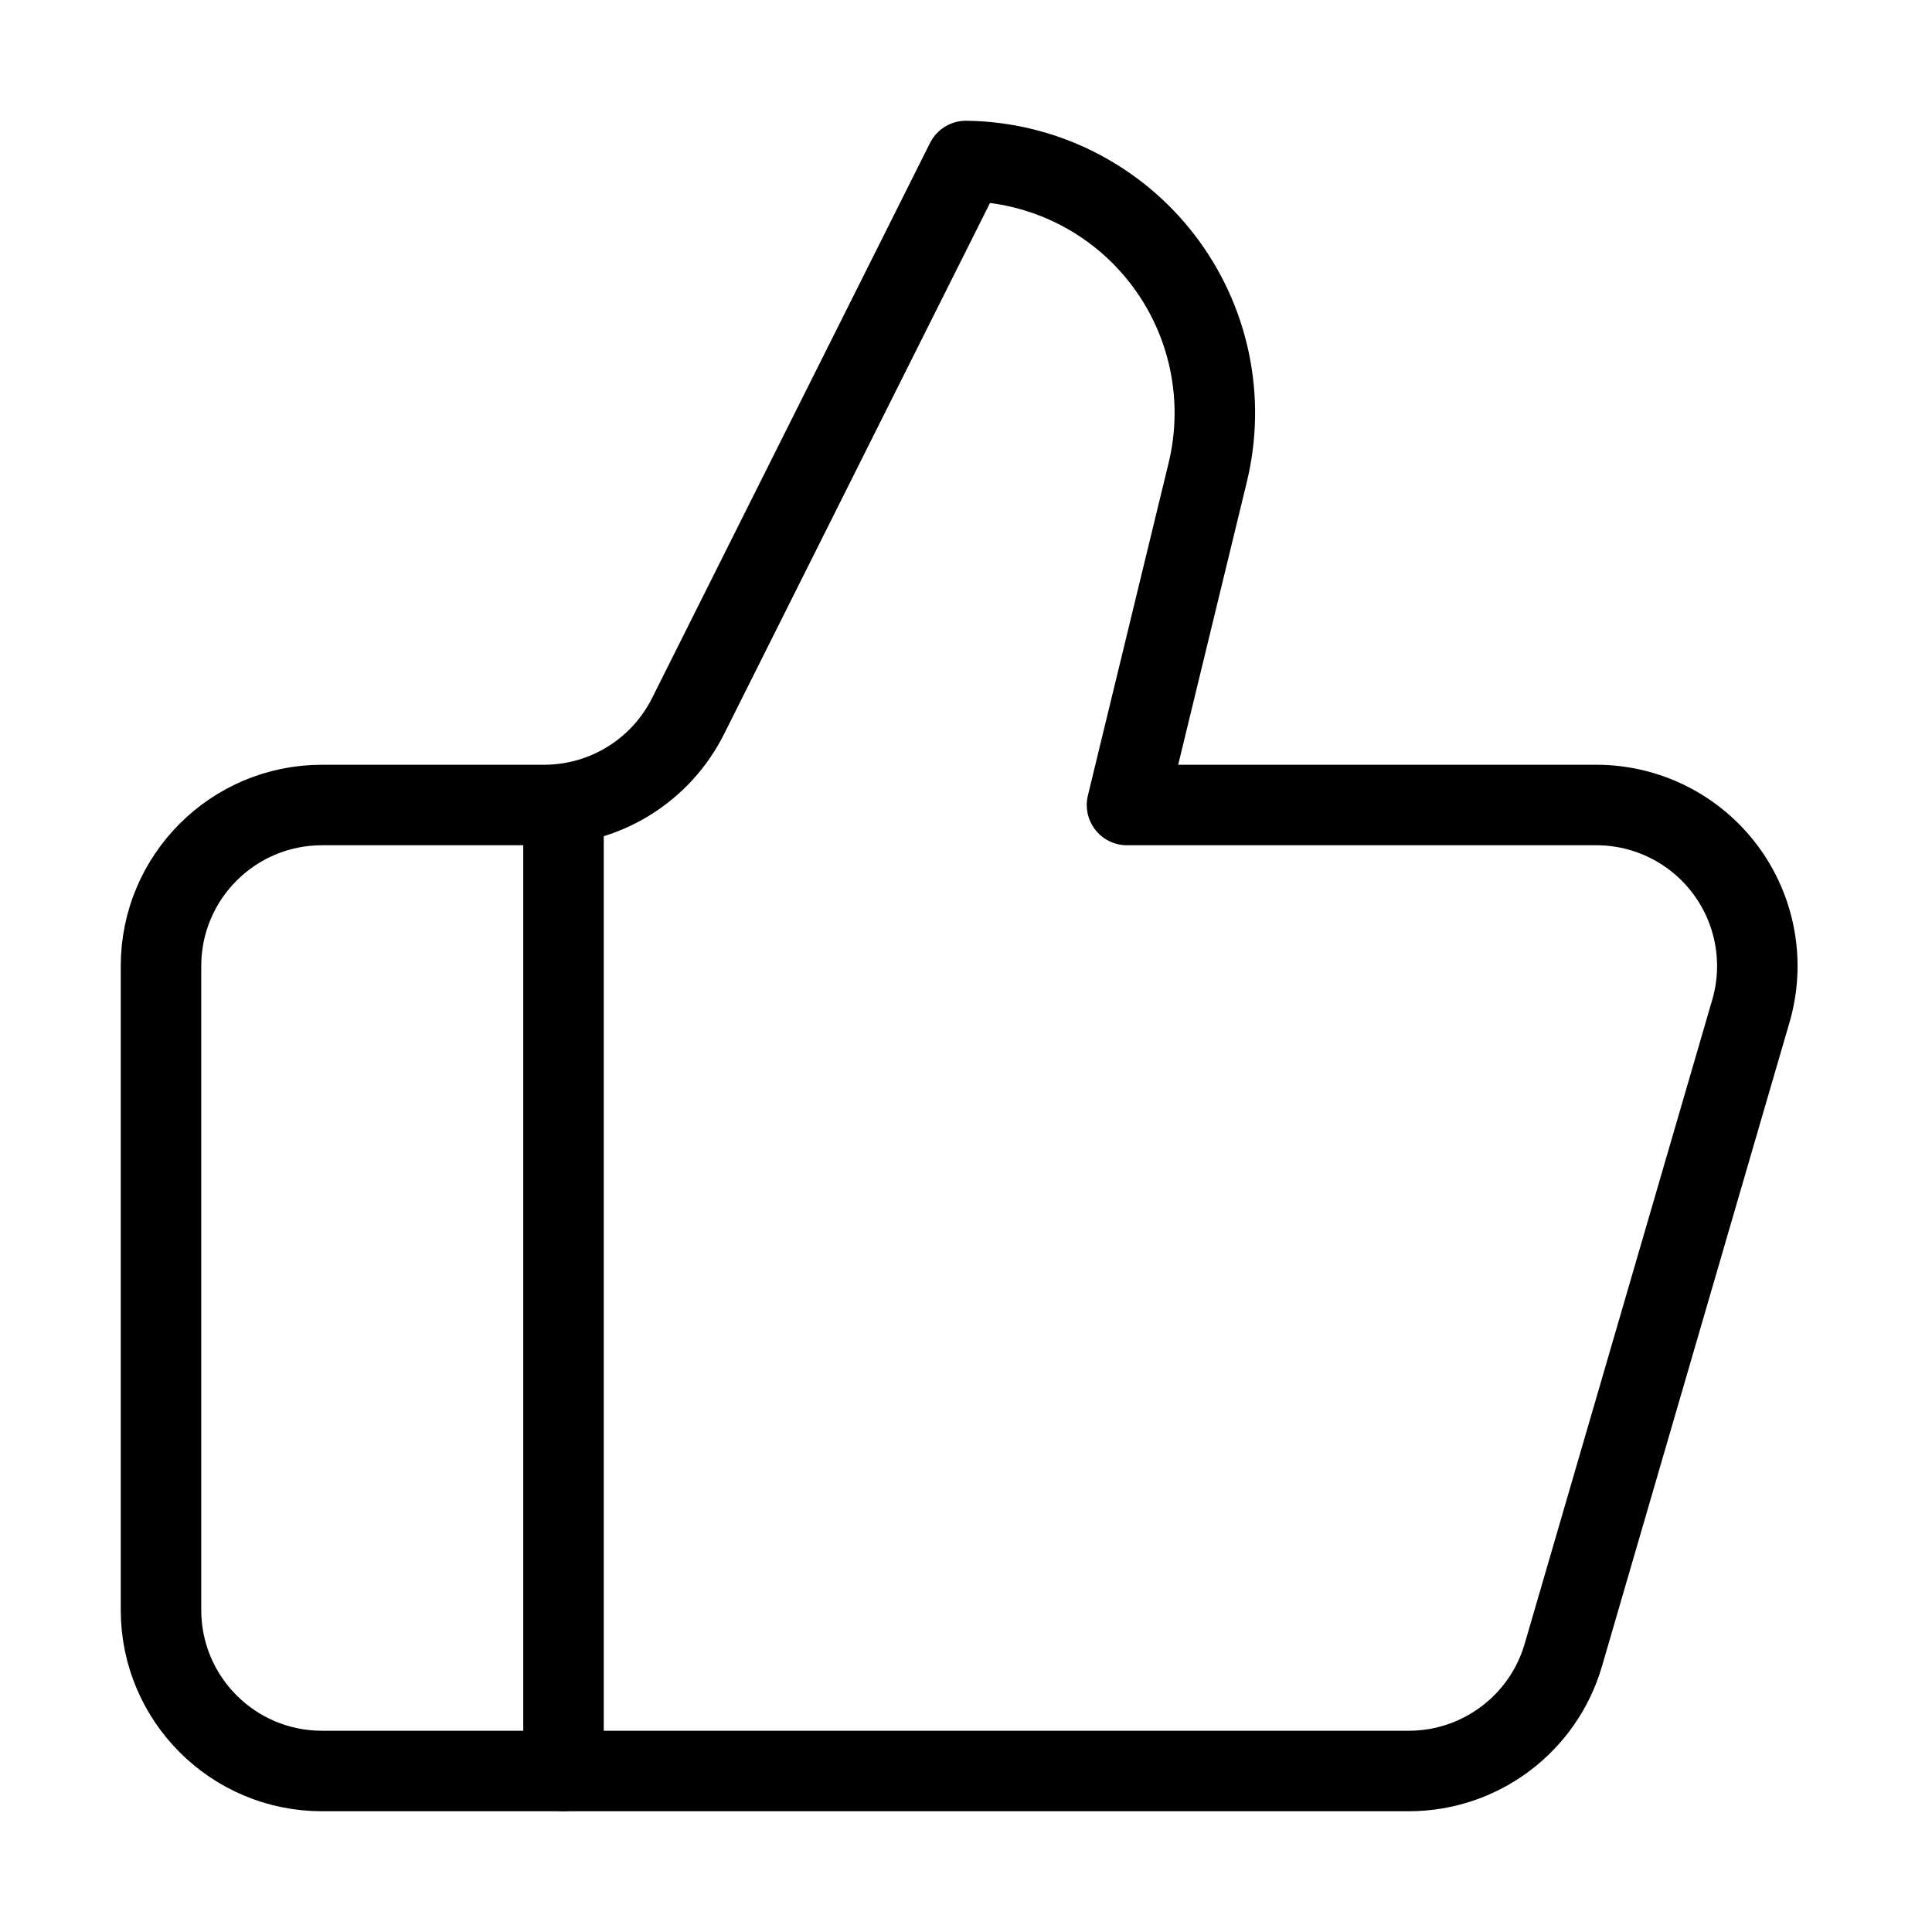
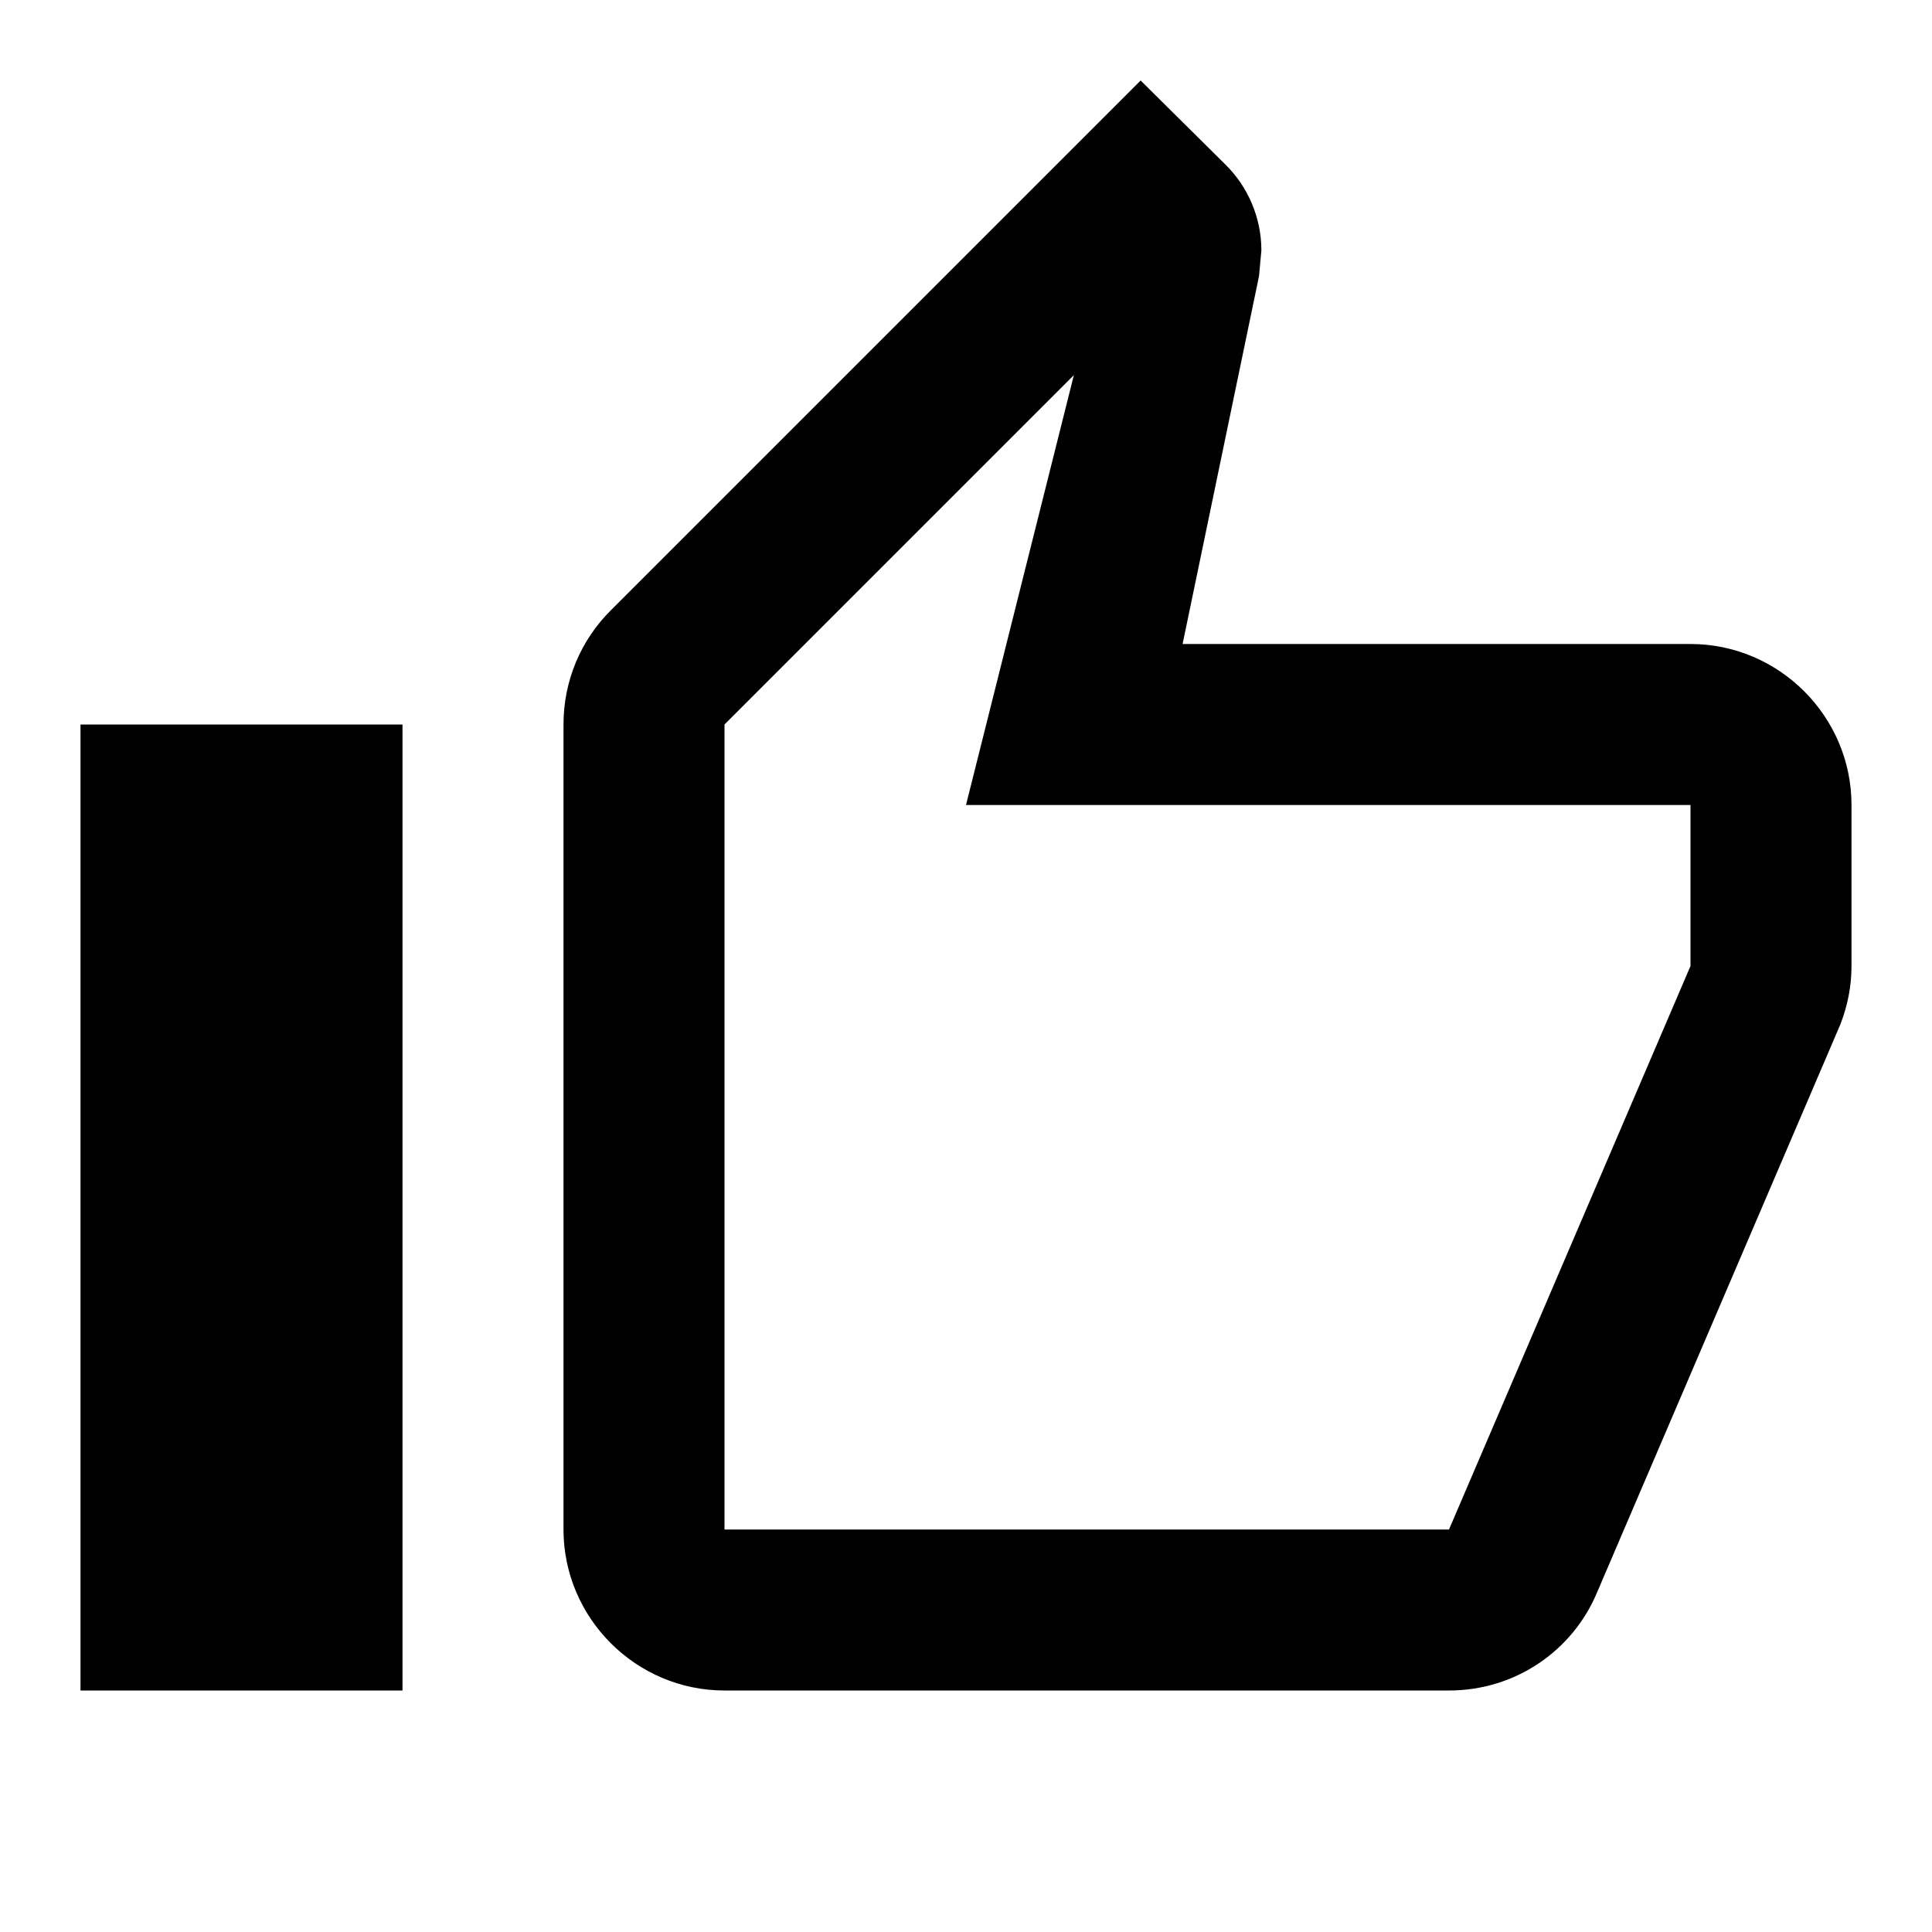
- <svg xmlns="http://www.w3.org/2000/svg" width="24" height="24" viewBox="0 0 24 24" fill="none" stroke="currentColor" stroke-width="1" stroke-linecap="round" stroke-linejoin="round" class="lucide lucide-thumbs-up">
-   <path d="M7 10v12" />
-   <path d="M15 5.88 14 10h5.83a2 2 0 0 1 1.92 2.56l-2.33 8A2 2 0 0 1 17.5 22H4a2 2 0 0 1-2-2v-8a2 2 0 0 1 2-2h2.76a2 2 0 0 0 1.79-1.11L12 2a3.13 3.13 0 0 1 3 3.88Z" />
+ <svg xmlns="http://www.w3.org/2000/svg" width="18" height="18" viewBox="0 0 18 18" fill="none">
+   <path d="M6.75 15.75H13.5C14.123 15.75 14.655 15.375 14.88 14.835L17.145 9.547C17.212 9.375 17.25 9.195 17.25 9V7.5C17.25 6.675 16.575 6 15.75 6H11.018L11.73 2.572L11.752 2.333C11.752 2.025 11.625 1.74 11.422 1.538L10.627 0.75L5.685 5.692C5.415 5.963 5.25 6.338 5.25 6.75V14.25C5.25 15.075 5.925 15.75 6.75 15.75ZM6.75 6.75L10.005 3.495L9 7.5H15.75V9L13.5 14.25H6.75V6.75ZM0.75 6.75H3.75V15.75H0.75V6.75Z" fill="currentColor" />
</svg>
